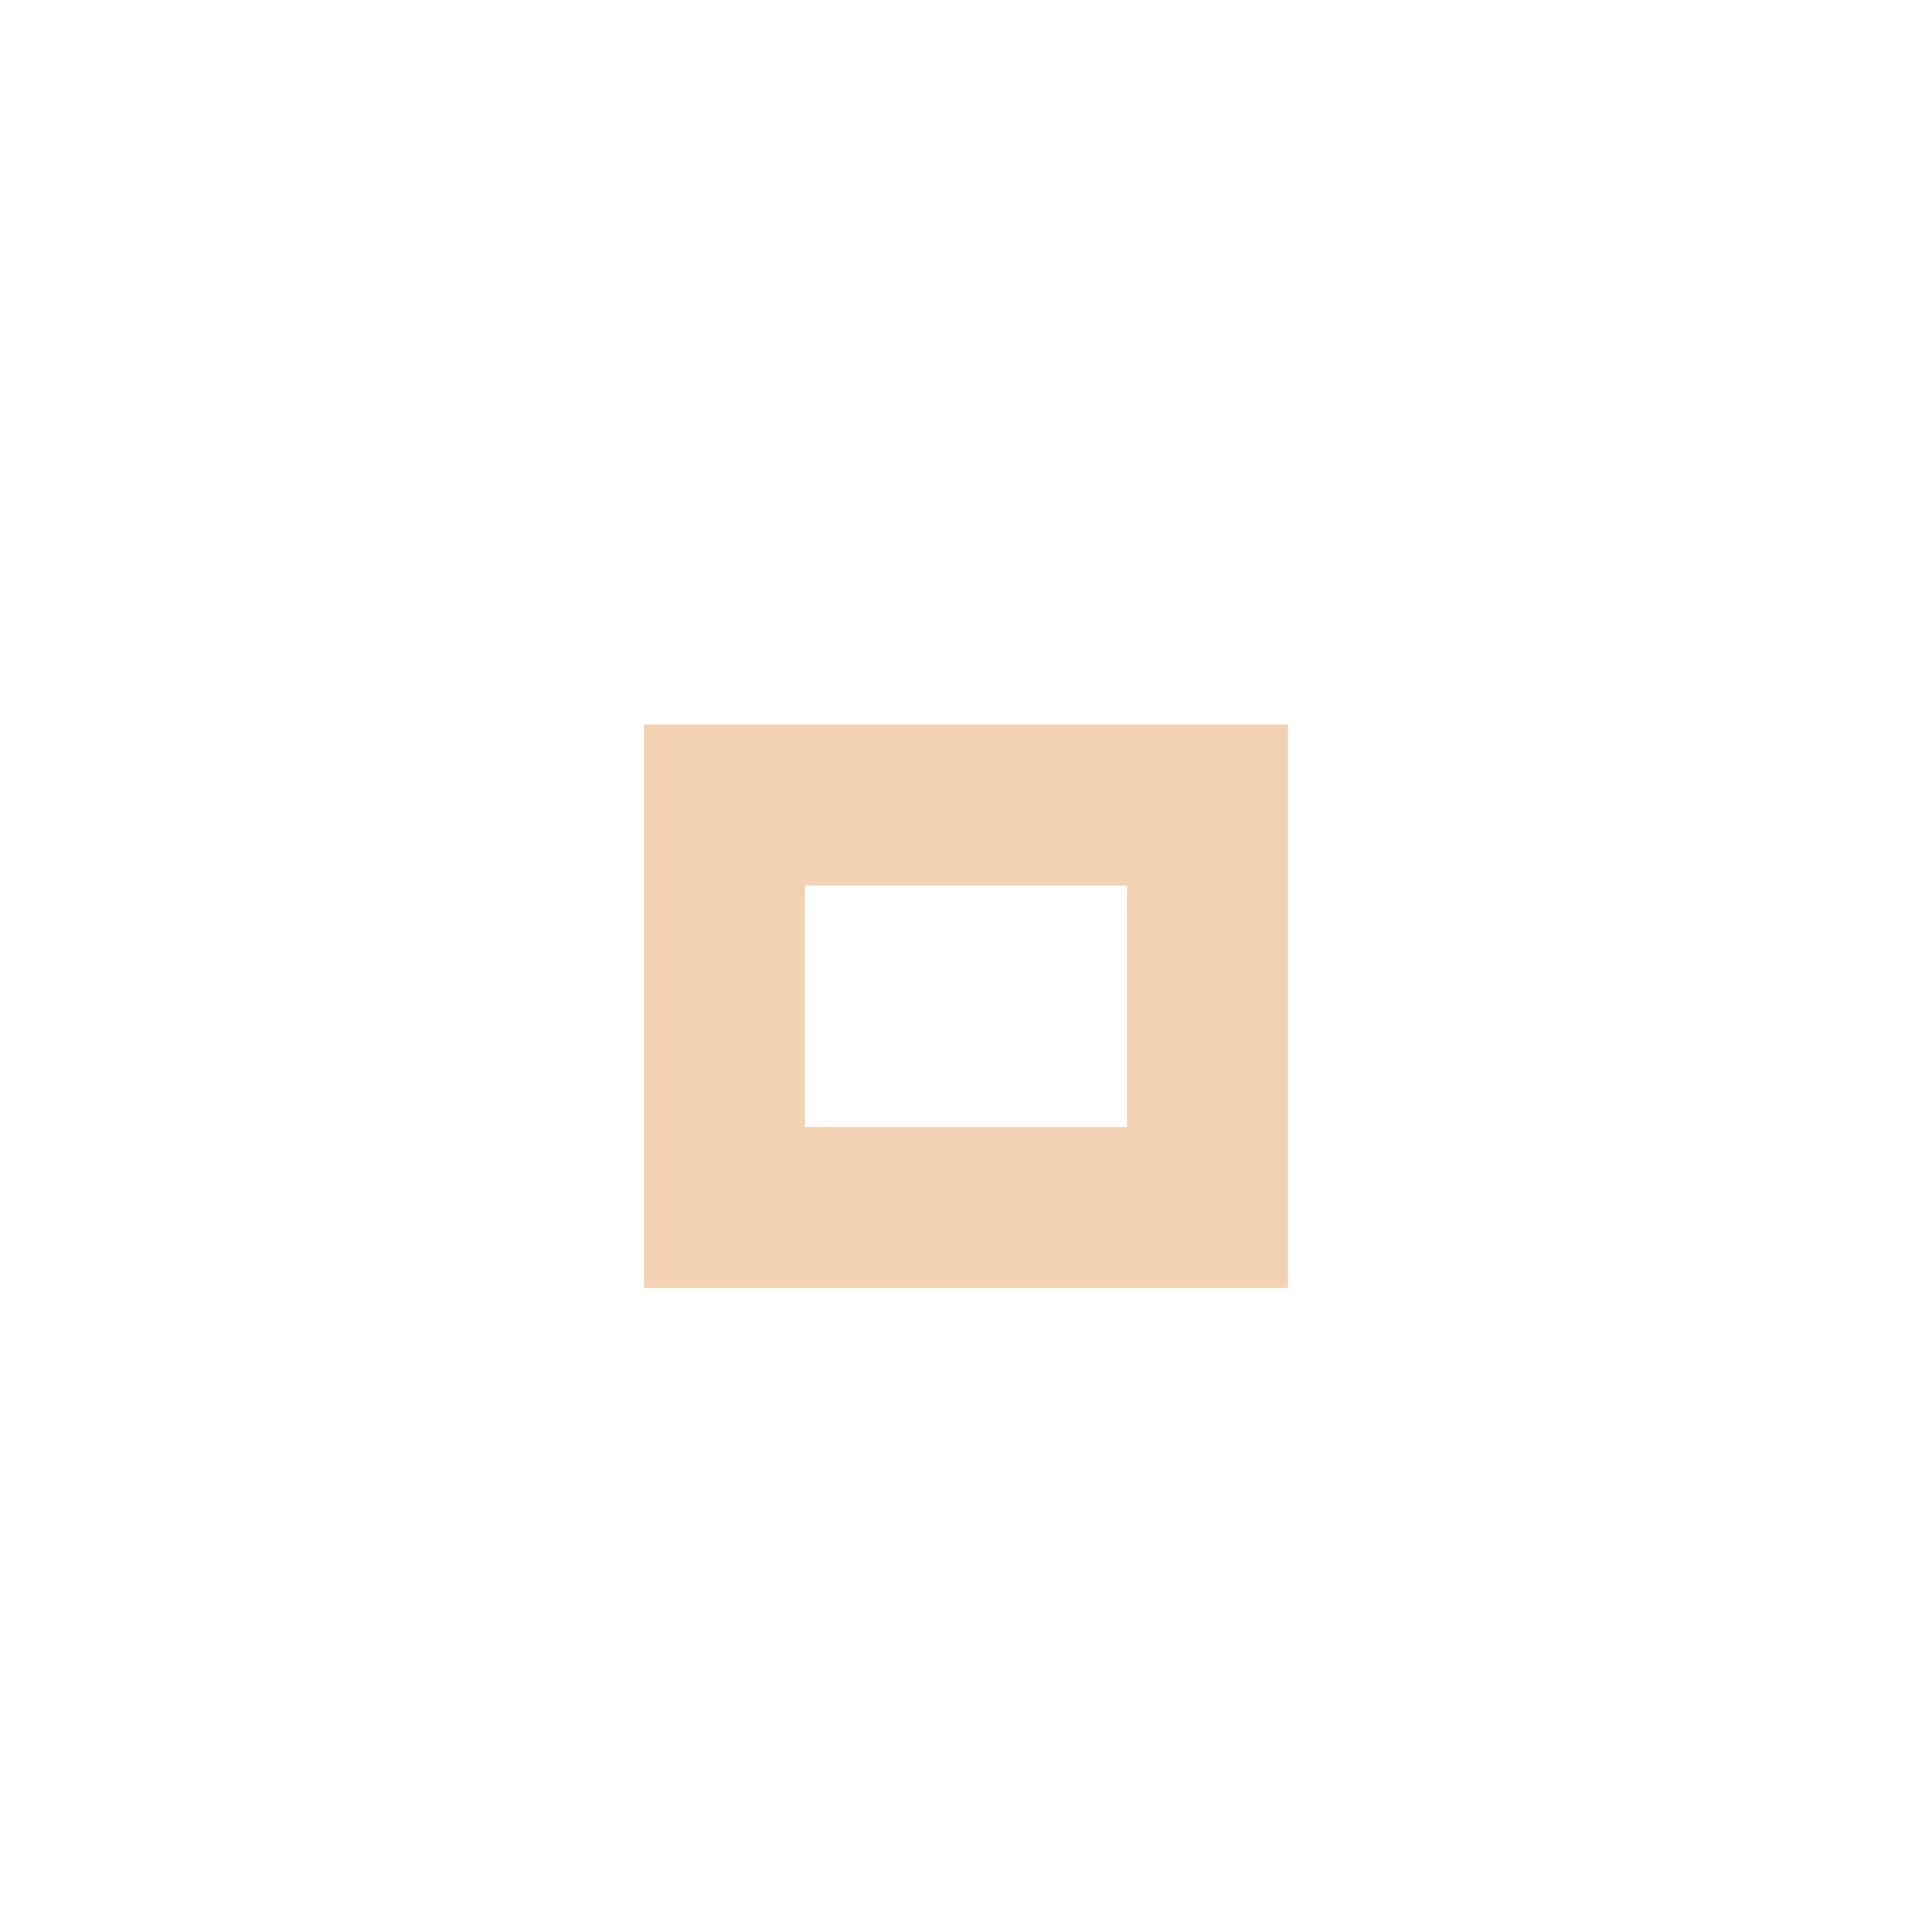
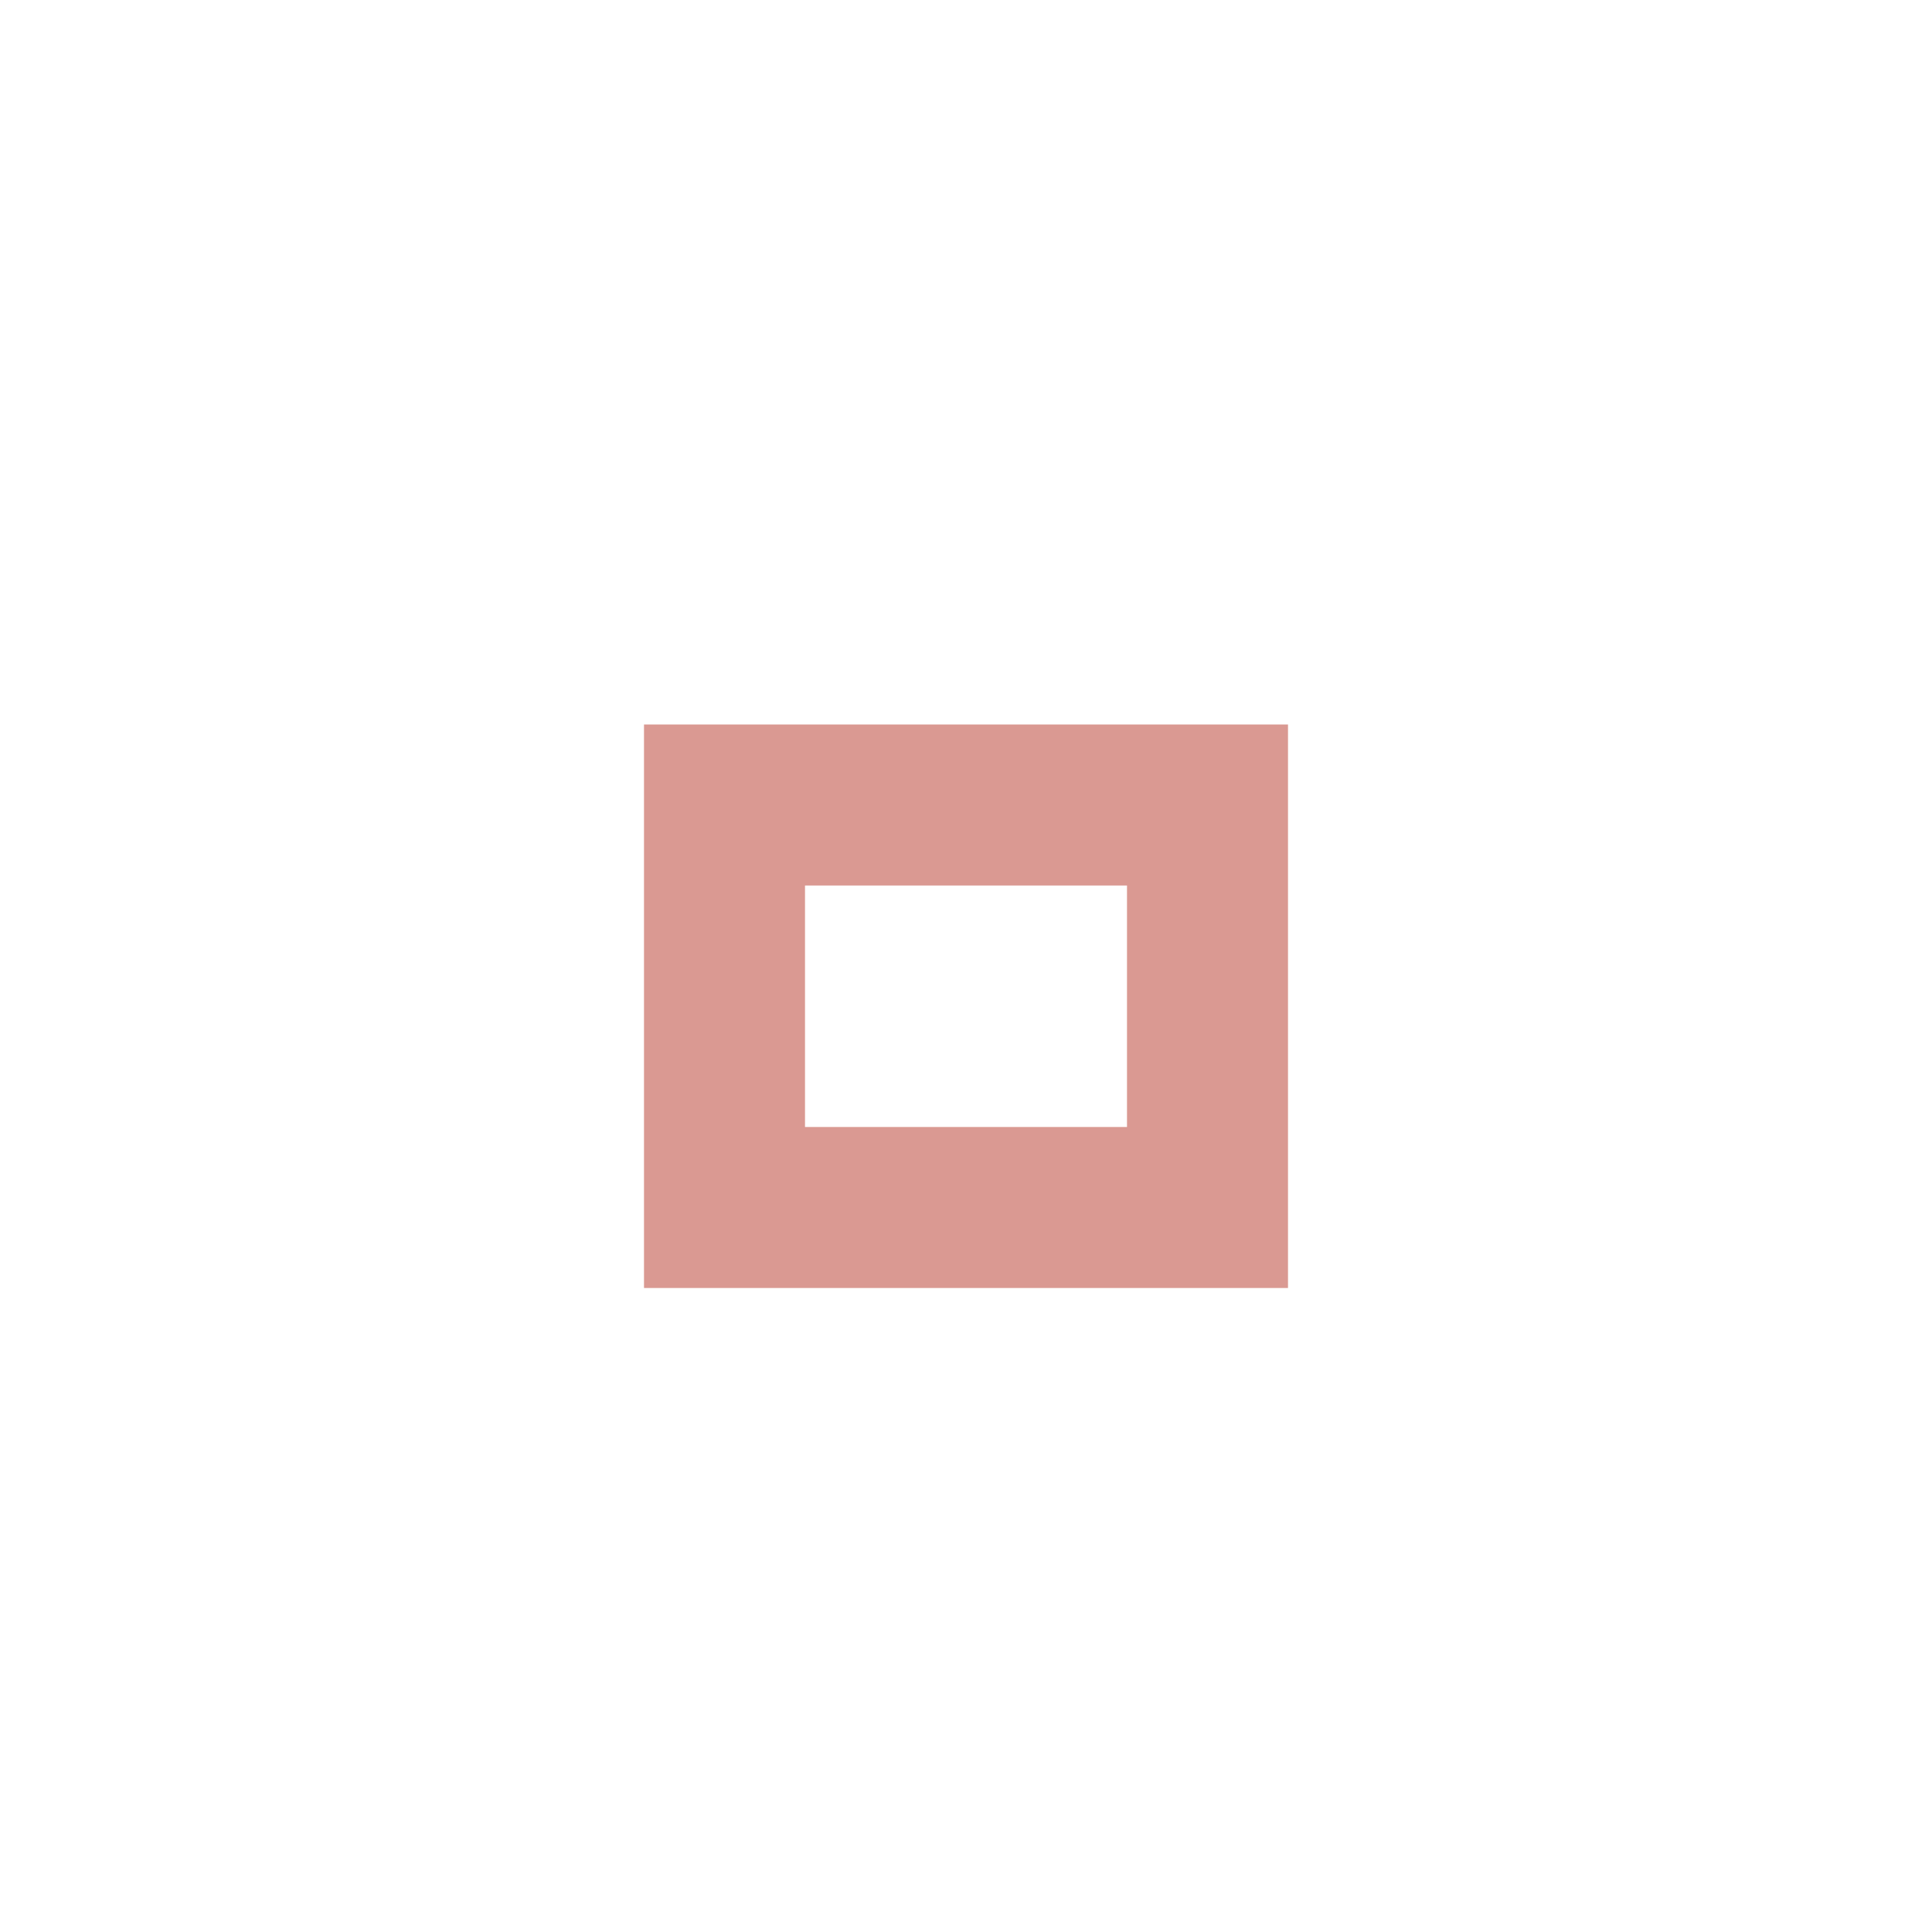
<svg xmlns="http://www.w3.org/2000/svg" version="1.1" x="0px" y="0px" width="24px" height="24px" viewBox="0 0 24 24">
-   <path fill="#eec399" opacity="0.75" d="M14,14h-4v-3h4V14z M16,9H8v7h8V9z" />
+   <path fill="#cd776e" opacity="0.75" d="M14,14h-4v-3h4V14z M16,9H8v7h8V9z" />
</svg>
